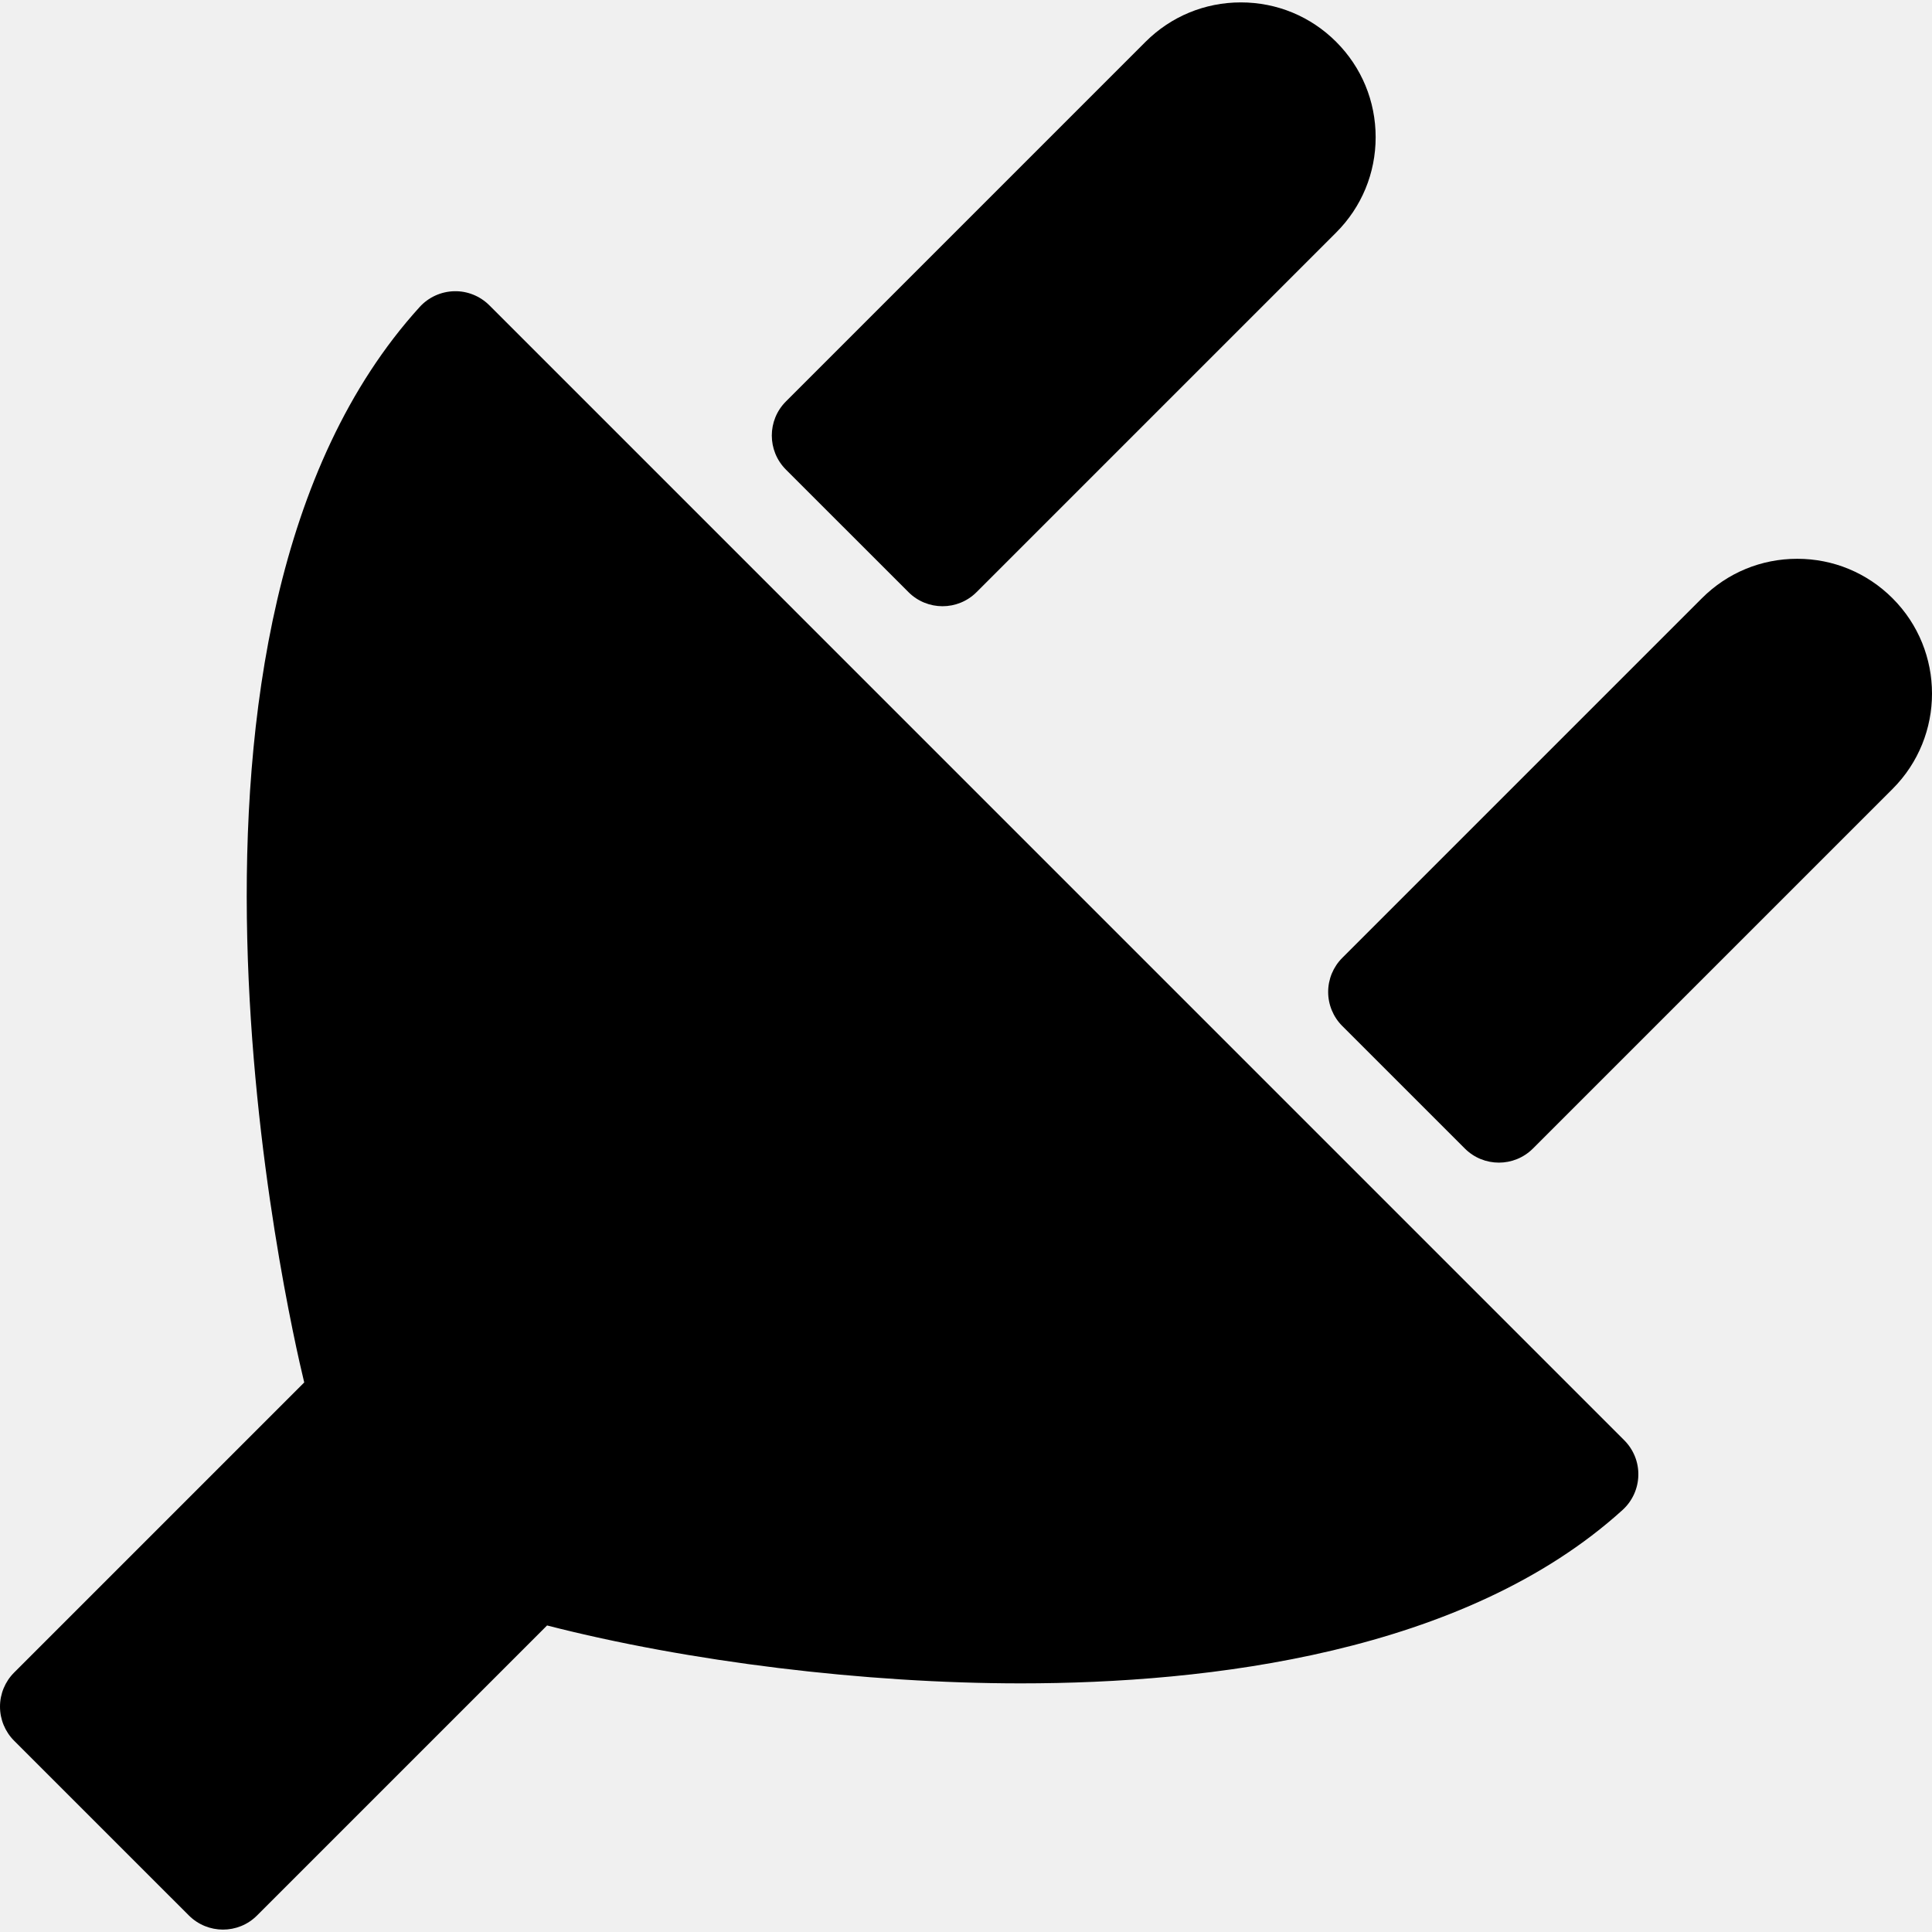
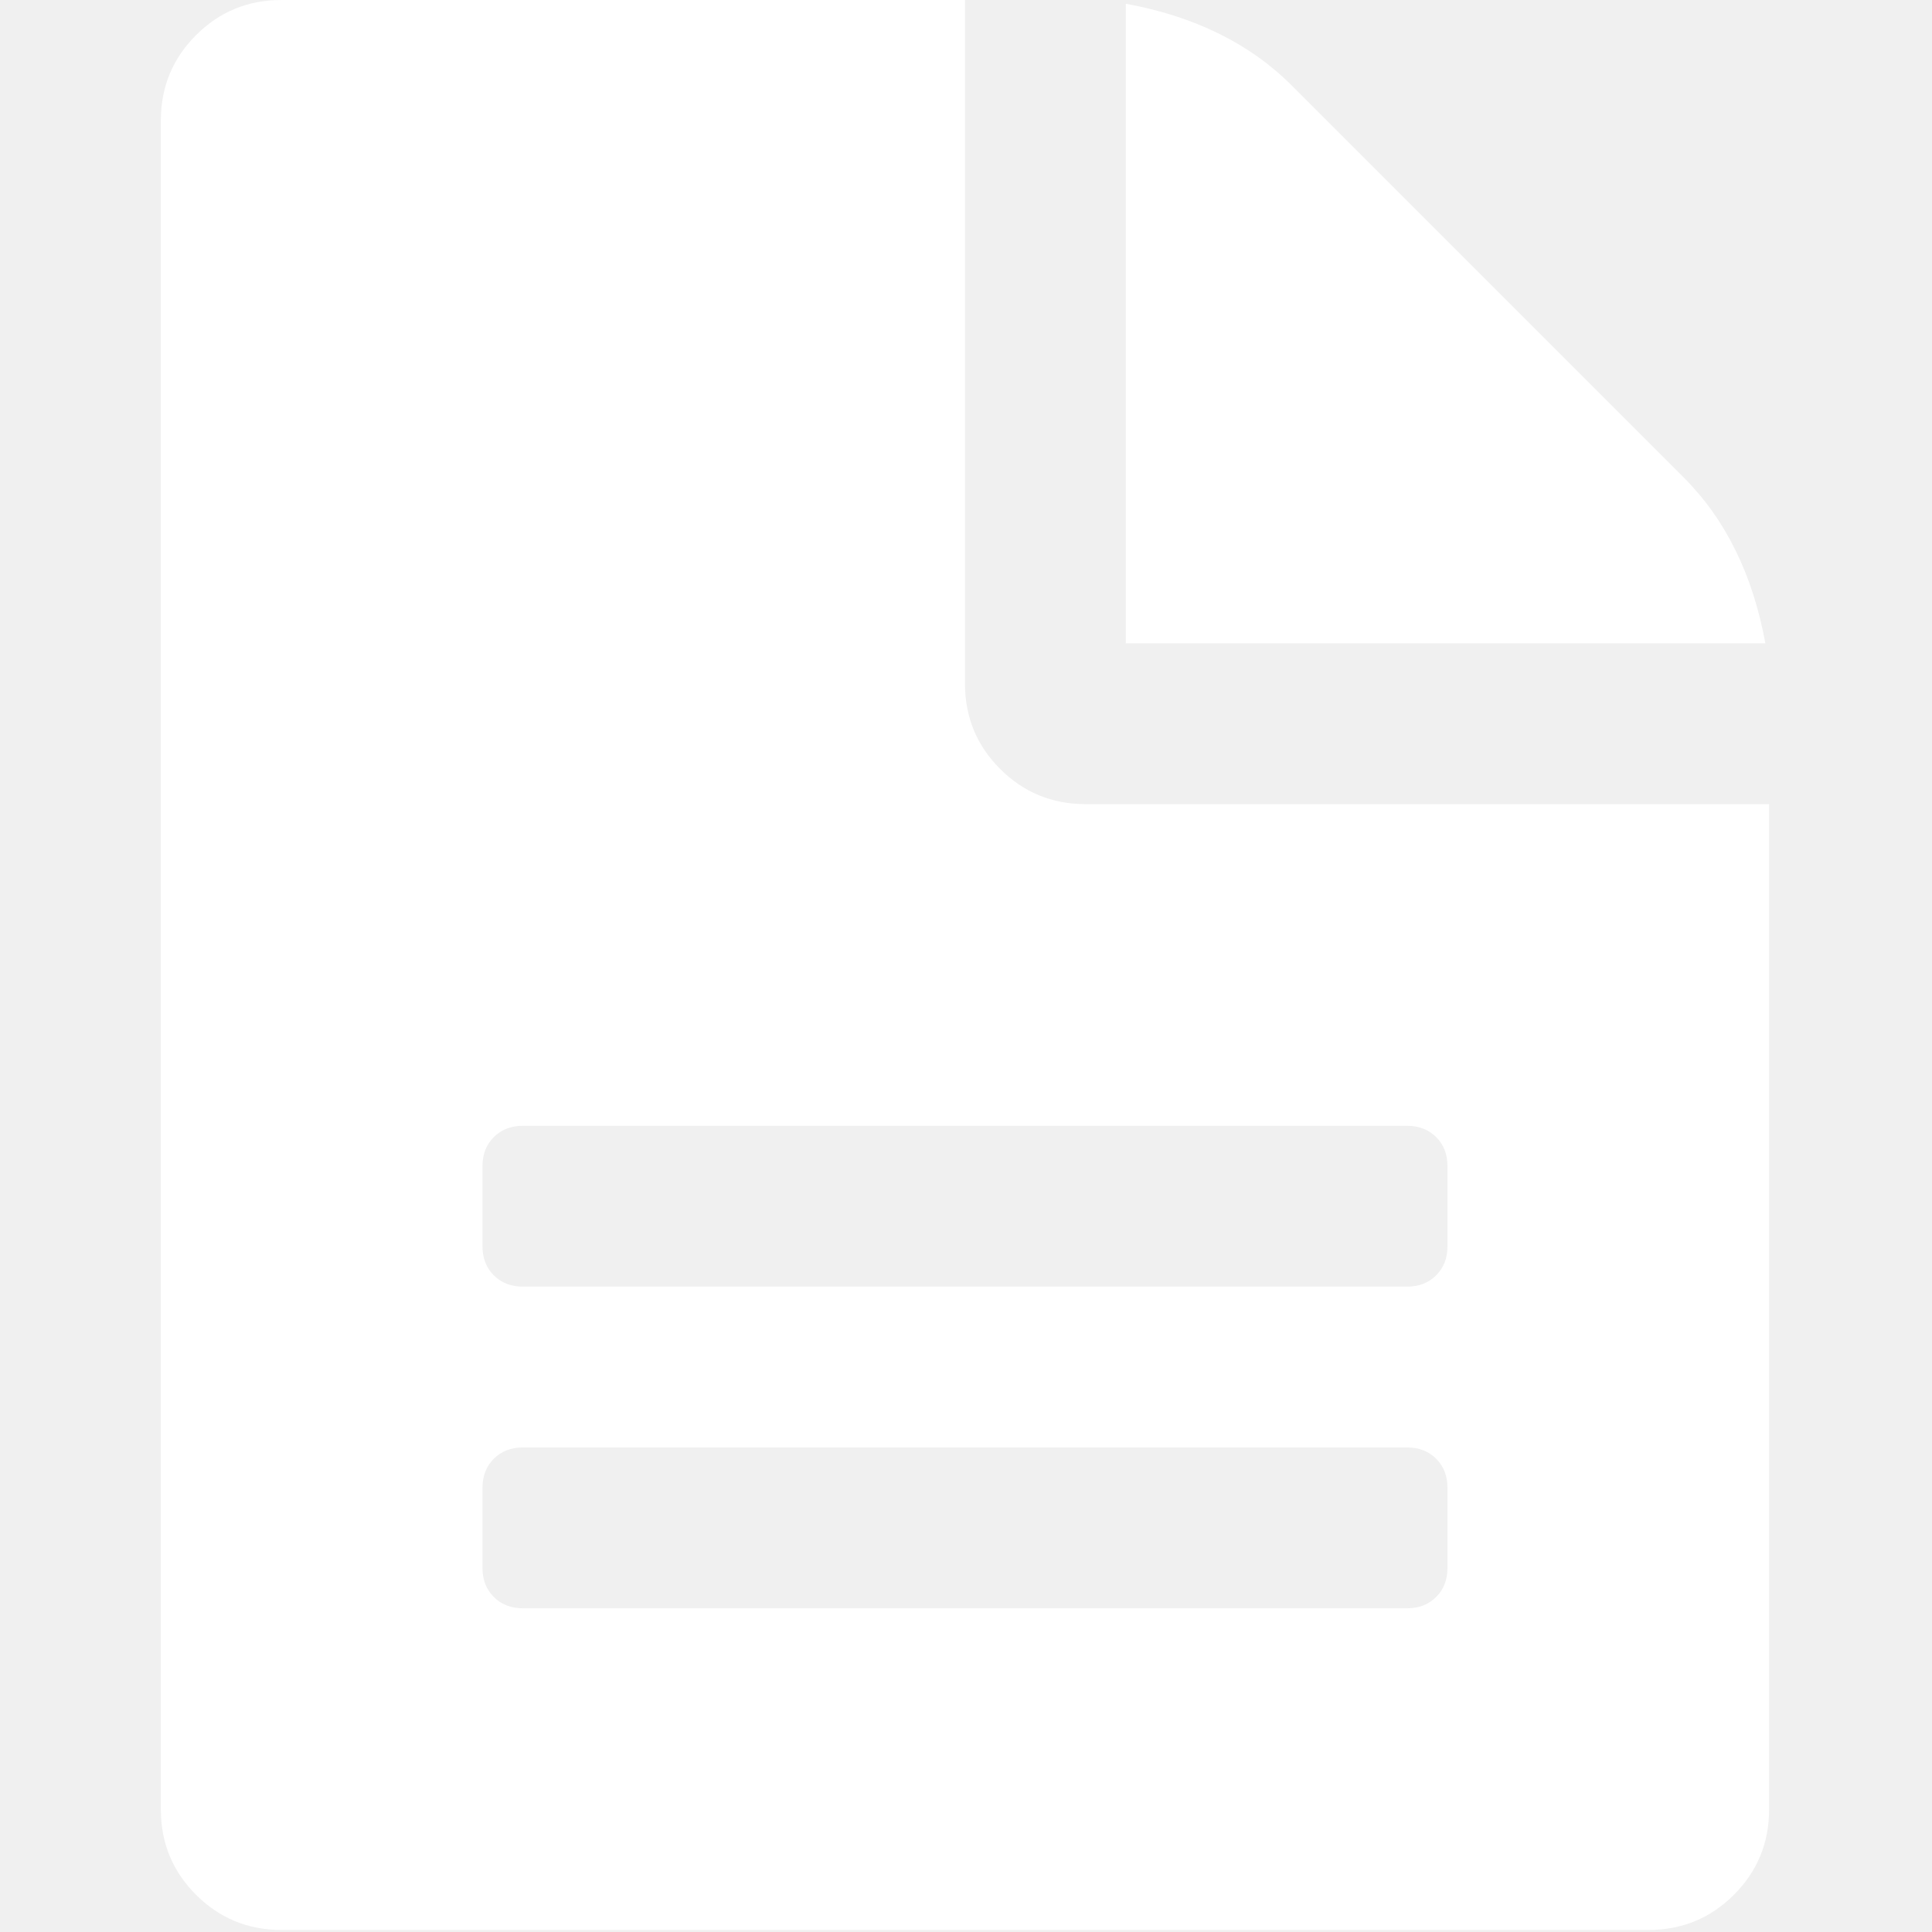
- <svg xmlns="http://www.w3.org/2000/svg" version="1.1" id="Capa_1" x="0px" y="0px" width="99.012px" height="99.012px" viewBox="0 0 99.012 99.012" style="enable-background:new 0 0 99.012 99.012;" xml:space="preserve">
+ <svg xmlns="http://www.w3.org/2000/svg" width="100%" height="100%" viewBox="0 0 439 439" version="1.1" xml:space="preserve" style="fill-rule:evenodd;clip-rule:evenodd;stroke-linejoin:round;stroke-miterlimit:1.414;">
  <g>
-     <g>
-       <path d="M25.08,15.648c-0.478-0.478-1.135-0.742-1.805-0.723c-0.675,0.017-1.314,0.309-1.768,0.808    c-14.829,16.325-6.762,51.623-5.916,55.115L0.723,85.717C0.26,86.18,0,86.808,0,87.463c0,0.654,0.26,1.283,0.723,1.746    l8.958,8.957c0.482,0.48,1.114,0.723,1.746,0.723c0.631,0,1.264-0.24,1.745-0.723l14.865-14.864    c7.237,1.859,16.289,2.968,24.28,2.968c9.599,0,22.739-1.543,30.836-8.886c0.5-0.454,0.793-1.093,0.809-1.769    c0.018-0.676-0.245-1.328-0.723-1.805L25.08,15.648z" />
-       <path d="M46.557,30.345c0.482,0.482,1.114,0.723,1.746,0.723c0.632,0,1.264-0.241,1.746-0.724l18.428-18.428    c1.305-1.305,2.023-3.04,2.023-4.885c0-1.846-0.719-3.582-2.023-4.886c-1.305-1.305-3.039-2.022-4.885-2.022    c-1.845,0-3.581,0.718-4.887,2.022L40.277,20.574c-0.964,0.964-0.964,2.527,0,3.492L46.557,30.345z" />
-       <path d="M96.99,30.661c-1.305-1.305-3.039-2.024-4.885-2.024c-1.847,0-3.582,0.718-4.886,2.023L68.79,49.089    c-0.464,0.463-0.724,1.091-0.724,1.746s0.26,1.282,0.724,1.746l6.28,6.278c0.481,0.482,1.113,0.724,1.746,0.724    c0.631,0,1.264-0.241,1.746-0.724l18.43-18.429C99.686,37.735,99.686,33.353,96.99,30.661z" />
-     </g>
+     <path d="M246.676,182.72C239.059,182.72 232.587,180.057 227.259,174.727C221.929,169.4 219.267,162.928 219.267,155.313L219.267,0L63.953,0C56.341,0 49.869,2.663 44.54,7.993C39.21,13.32 36.546,19.792 36.546,27.407L36.546,411.126C36.546,418.743 39.21,425.215 44.54,430.543C49.87,435.868 56.341,438.534 63.954,438.534L374.587,438.534C382.198,438.534 388.666,435.868 393.994,430.543C399.322,425.211 401.988,418.743 401.988,411.126L401.988,182.72L246.676,182.72ZM328.9,356.309C328.9,358.971 328.045,361.162 326.334,362.872C324.623,364.582 322.433,365.439 319.77,365.439L118.77,365.439C116.107,365.439 113.917,364.583 112.203,362.872C110.494,361.161 109.635,358.971 109.635,356.309L109.635,338.035C109.635,335.366 110.491,333.176 112.203,331.465C113.918,329.761 116.108,328.899 118.77,328.899L319.77,328.899C322.433,328.899 324.624,329.761 326.334,331.465C328.045,333.176 328.9,335.366 328.9,338.035L328.9,356.309ZM328.9,283.218C328.9,285.888 328.045,288.071 326.334,289.789C324.623,291.496 322.433,292.355 319.77,292.355L118.77,292.355C116.107,292.355 113.917,291.496 112.203,289.789C110.494,288.07 109.635,285.888 109.635,283.218L109.635,264.944C109.635,262.282 110.491,260.091 112.203,258.381C113.918,256.67 116.108,255.815 118.77,255.815L319.77,255.815C322.433,255.815 324.624,256.67 326.334,258.381C328.044,260.092 328.9,262.282 328.9,264.944L328.9,283.218Z" style="fill:white;fill-rule:nonzero;" />
+     <path d="M382.58,108.493L293.502,19.412C283.981,9.895 271.415,3.706 255.81,0.854L255.81,146.178L401.136,146.178C398.281,130.566 392.091,118.006 382.58,108.493Z" style="fill:white;fill-rule:nonzero;" />
  </g>
-   <g>
- </g>
-   <g>
- </g>
-   <g>
- </g>
-   <g>
- </g>
-   <g>
- </g>
-   <g>
- </g>
-   <g>
- </g>
-   <g>
- </g>
-   <g>
- </g>
-   <g>
- </g>
-   <g>
- </g>
-   <g>
- </g>
-   <g>
- </g>
-   <g>
- </g>
-   <g>
- </g>
</svg>
